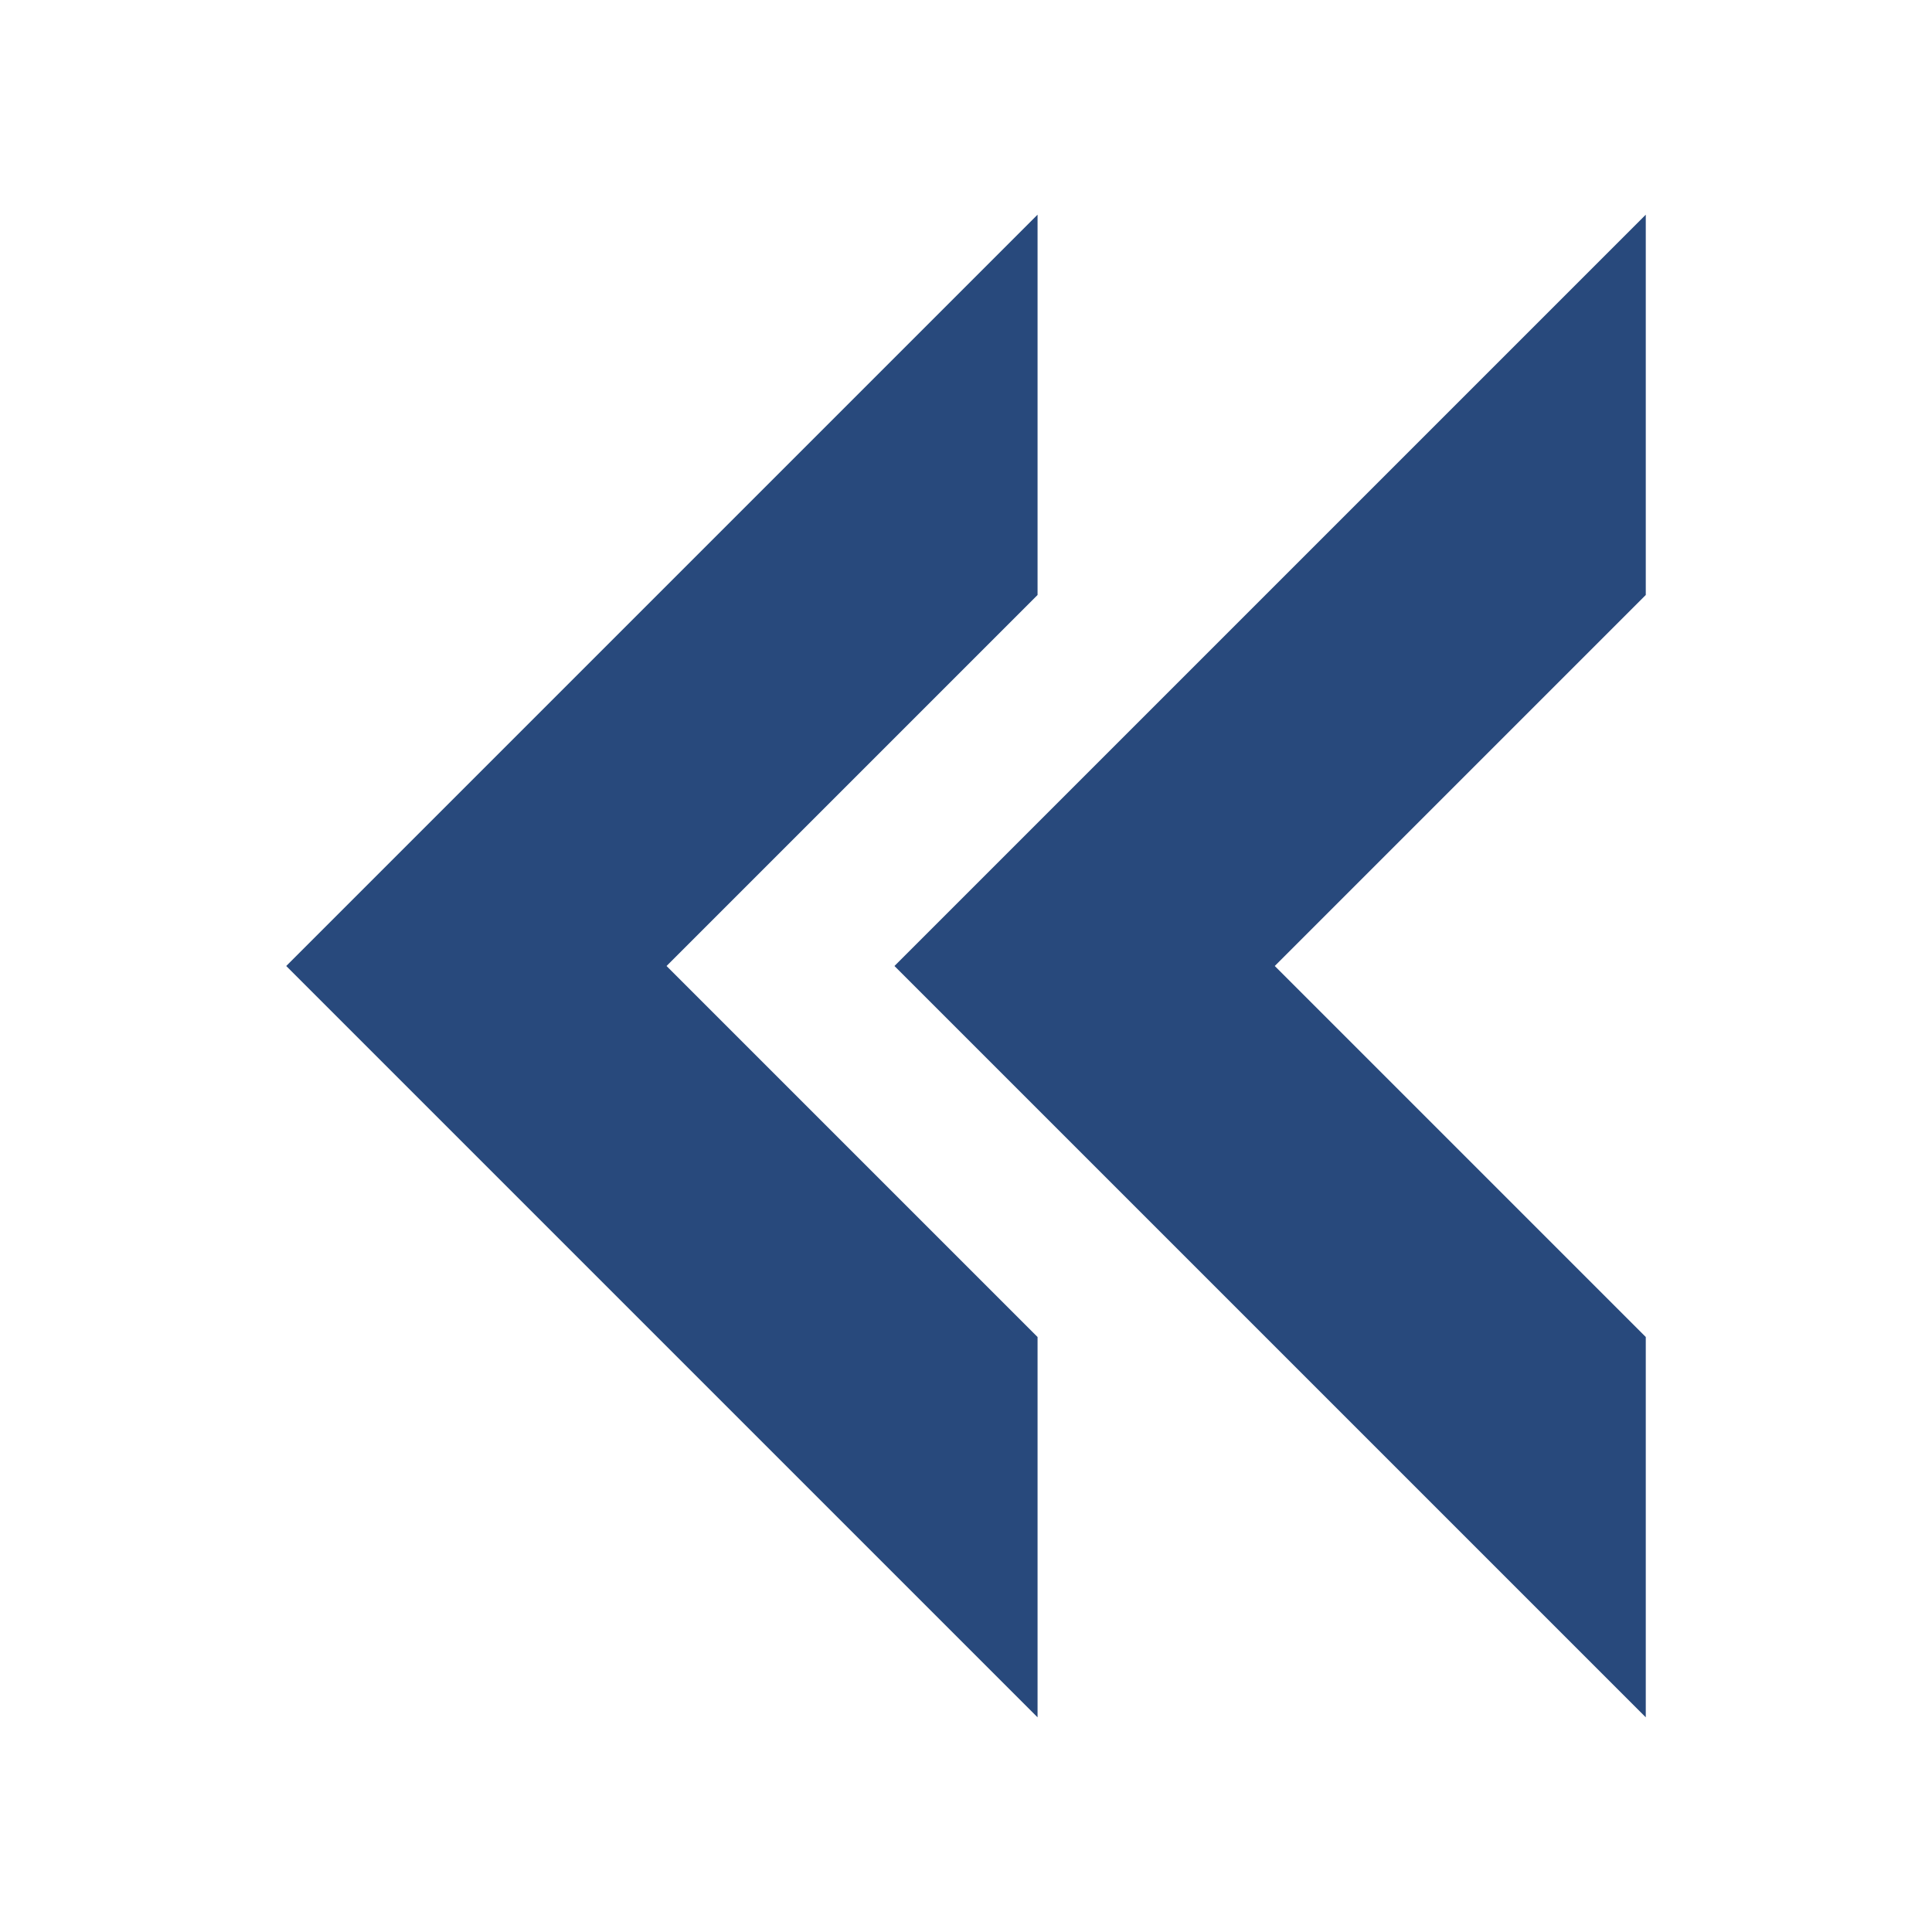
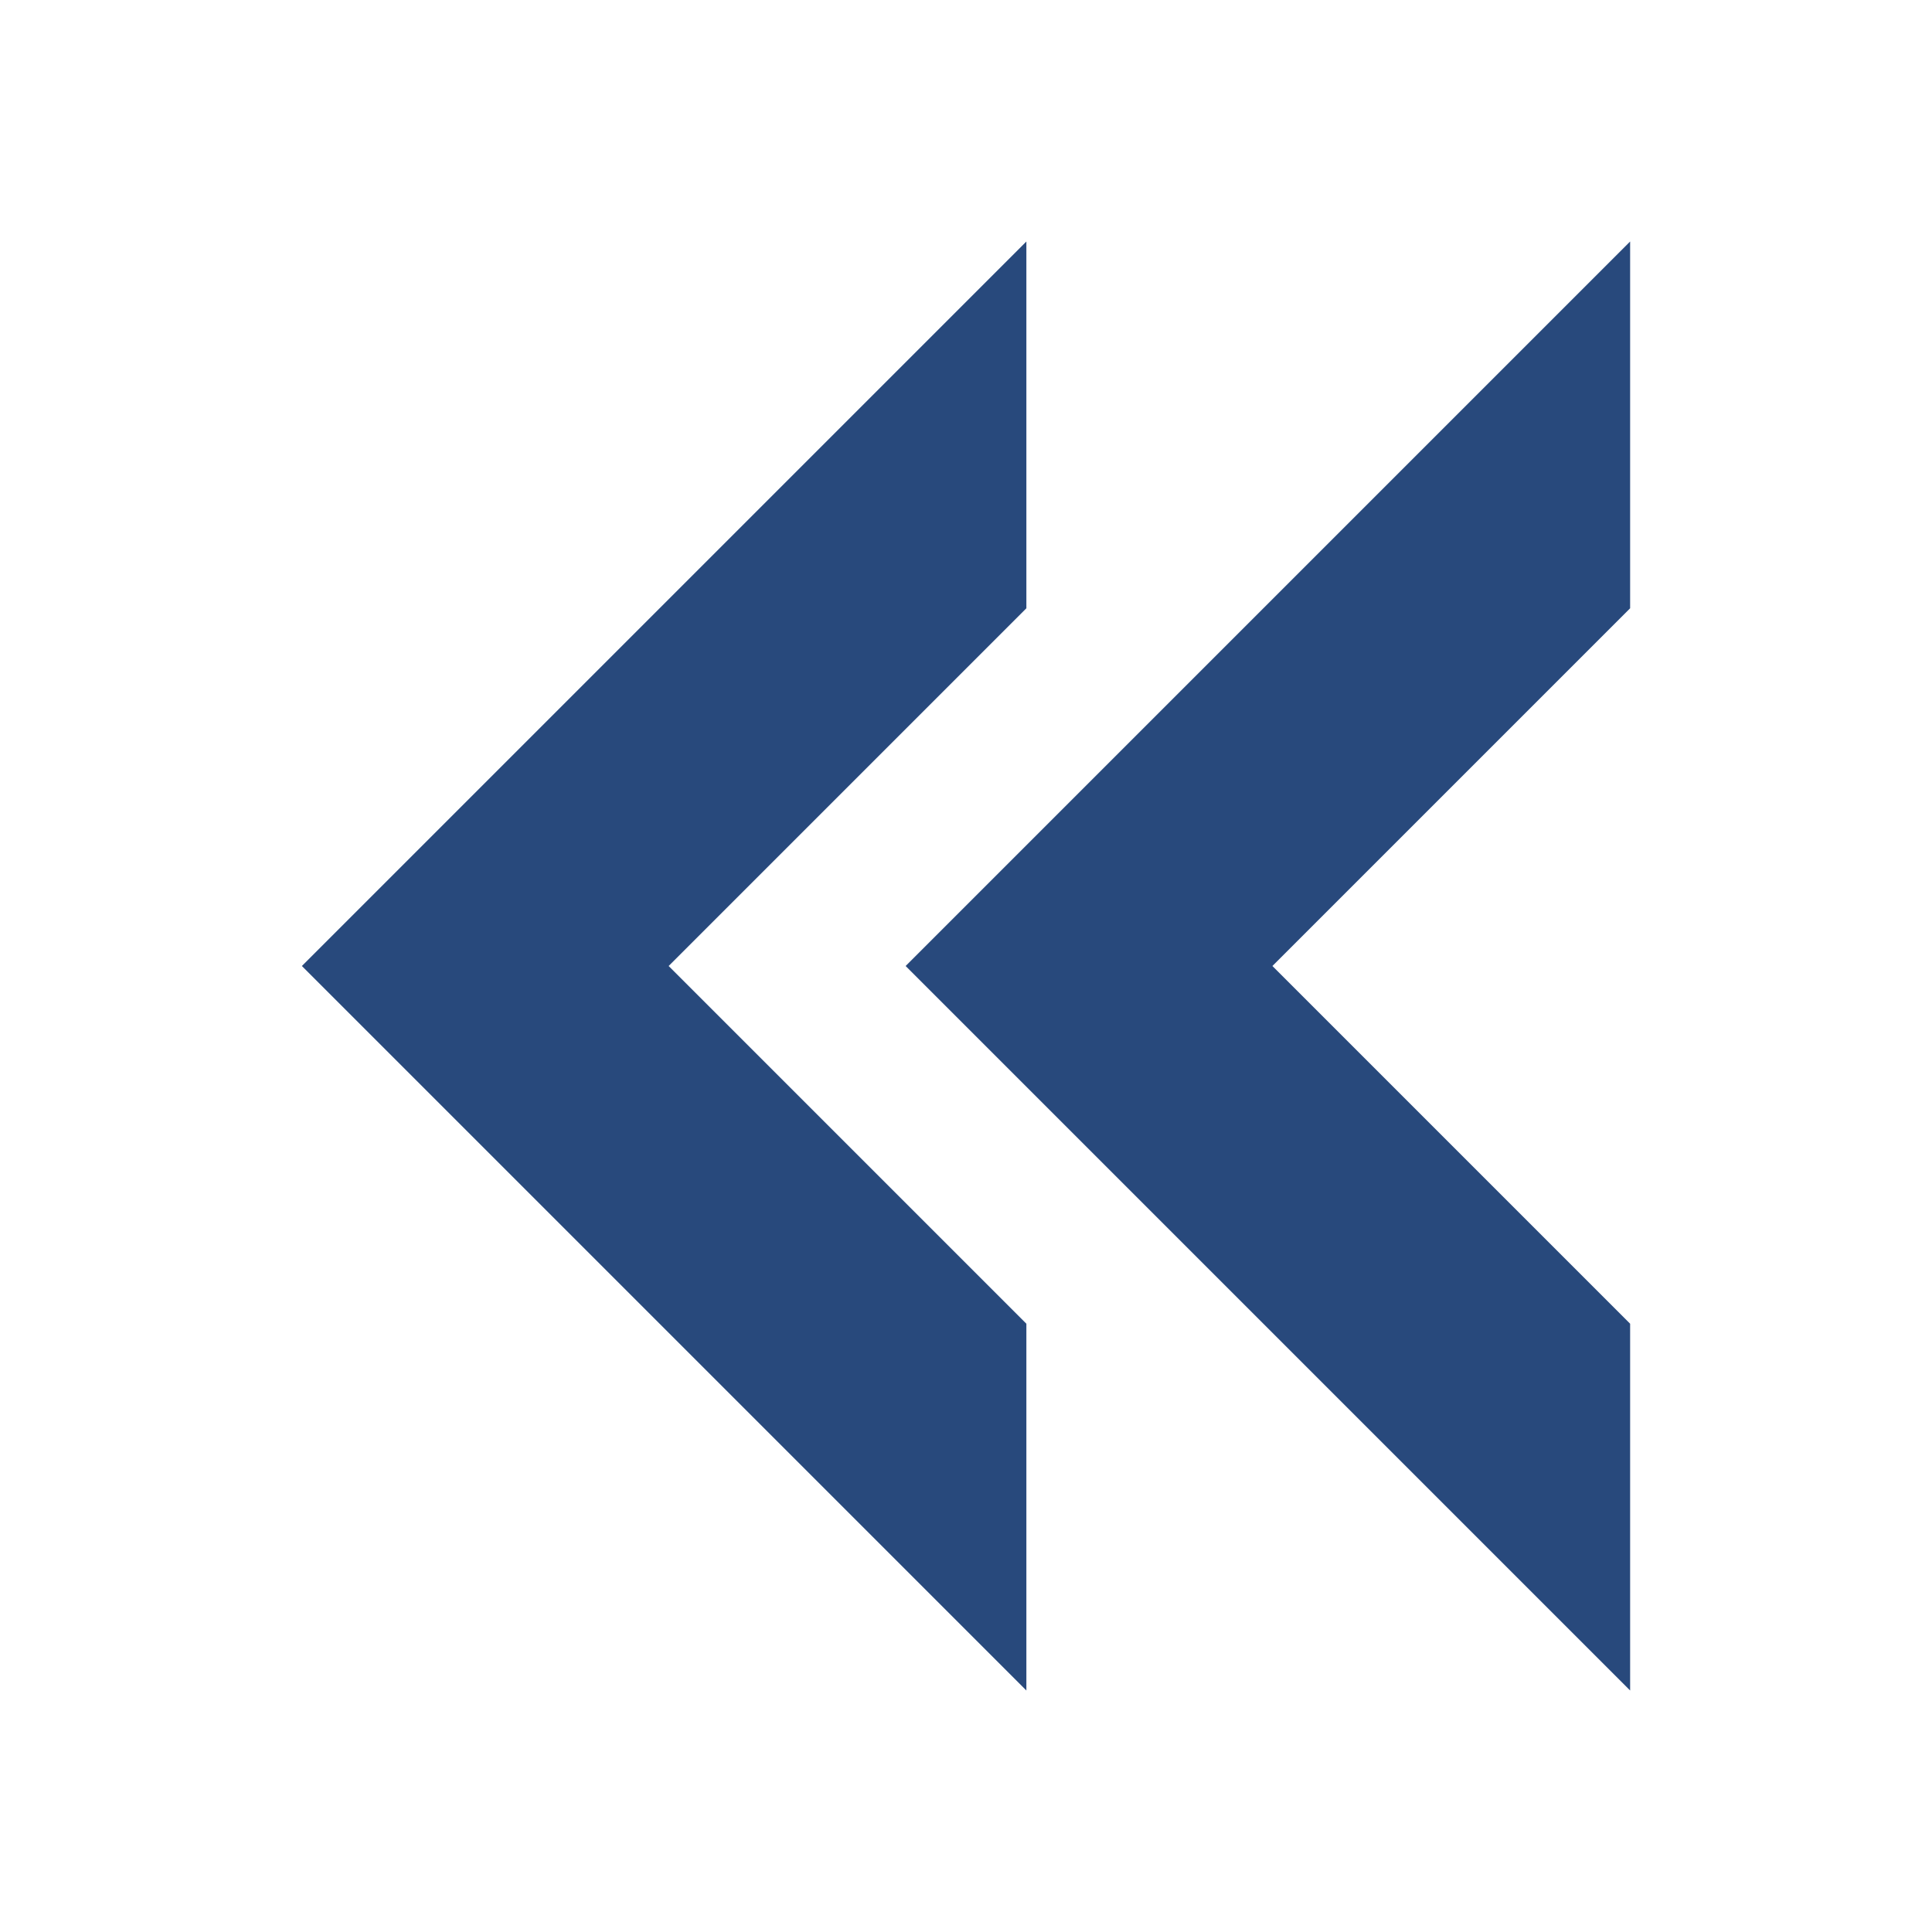
- <svg xmlns="http://www.w3.org/2000/svg" width="16" height="16" viewBox="0 0 54 54">
-   <path fill="#28497c" d="M46 6v10.63L35.63 27 46 37.37V48L25 27 46 6z" />
-   <path fill="#28497c" d="M29 6v10.63L18.63 27 29 37.37V48L8 27 29 6z" />
+ <svg xmlns="http://www.w3.org/2000/svg" viewBox="0 0 64 64">
+   <path fill="none" d="M0 0h64v64H0z" />
+   <g fill="#28497c">
+     <path d="M54 8v12.15L42.15 32 54 43.85V56L30 32 54 8z" />
+     <path d="M34 8v12.15L22.15 32 34 43.85V56L10 32 34 8z" />
+   </g>
</svg>
